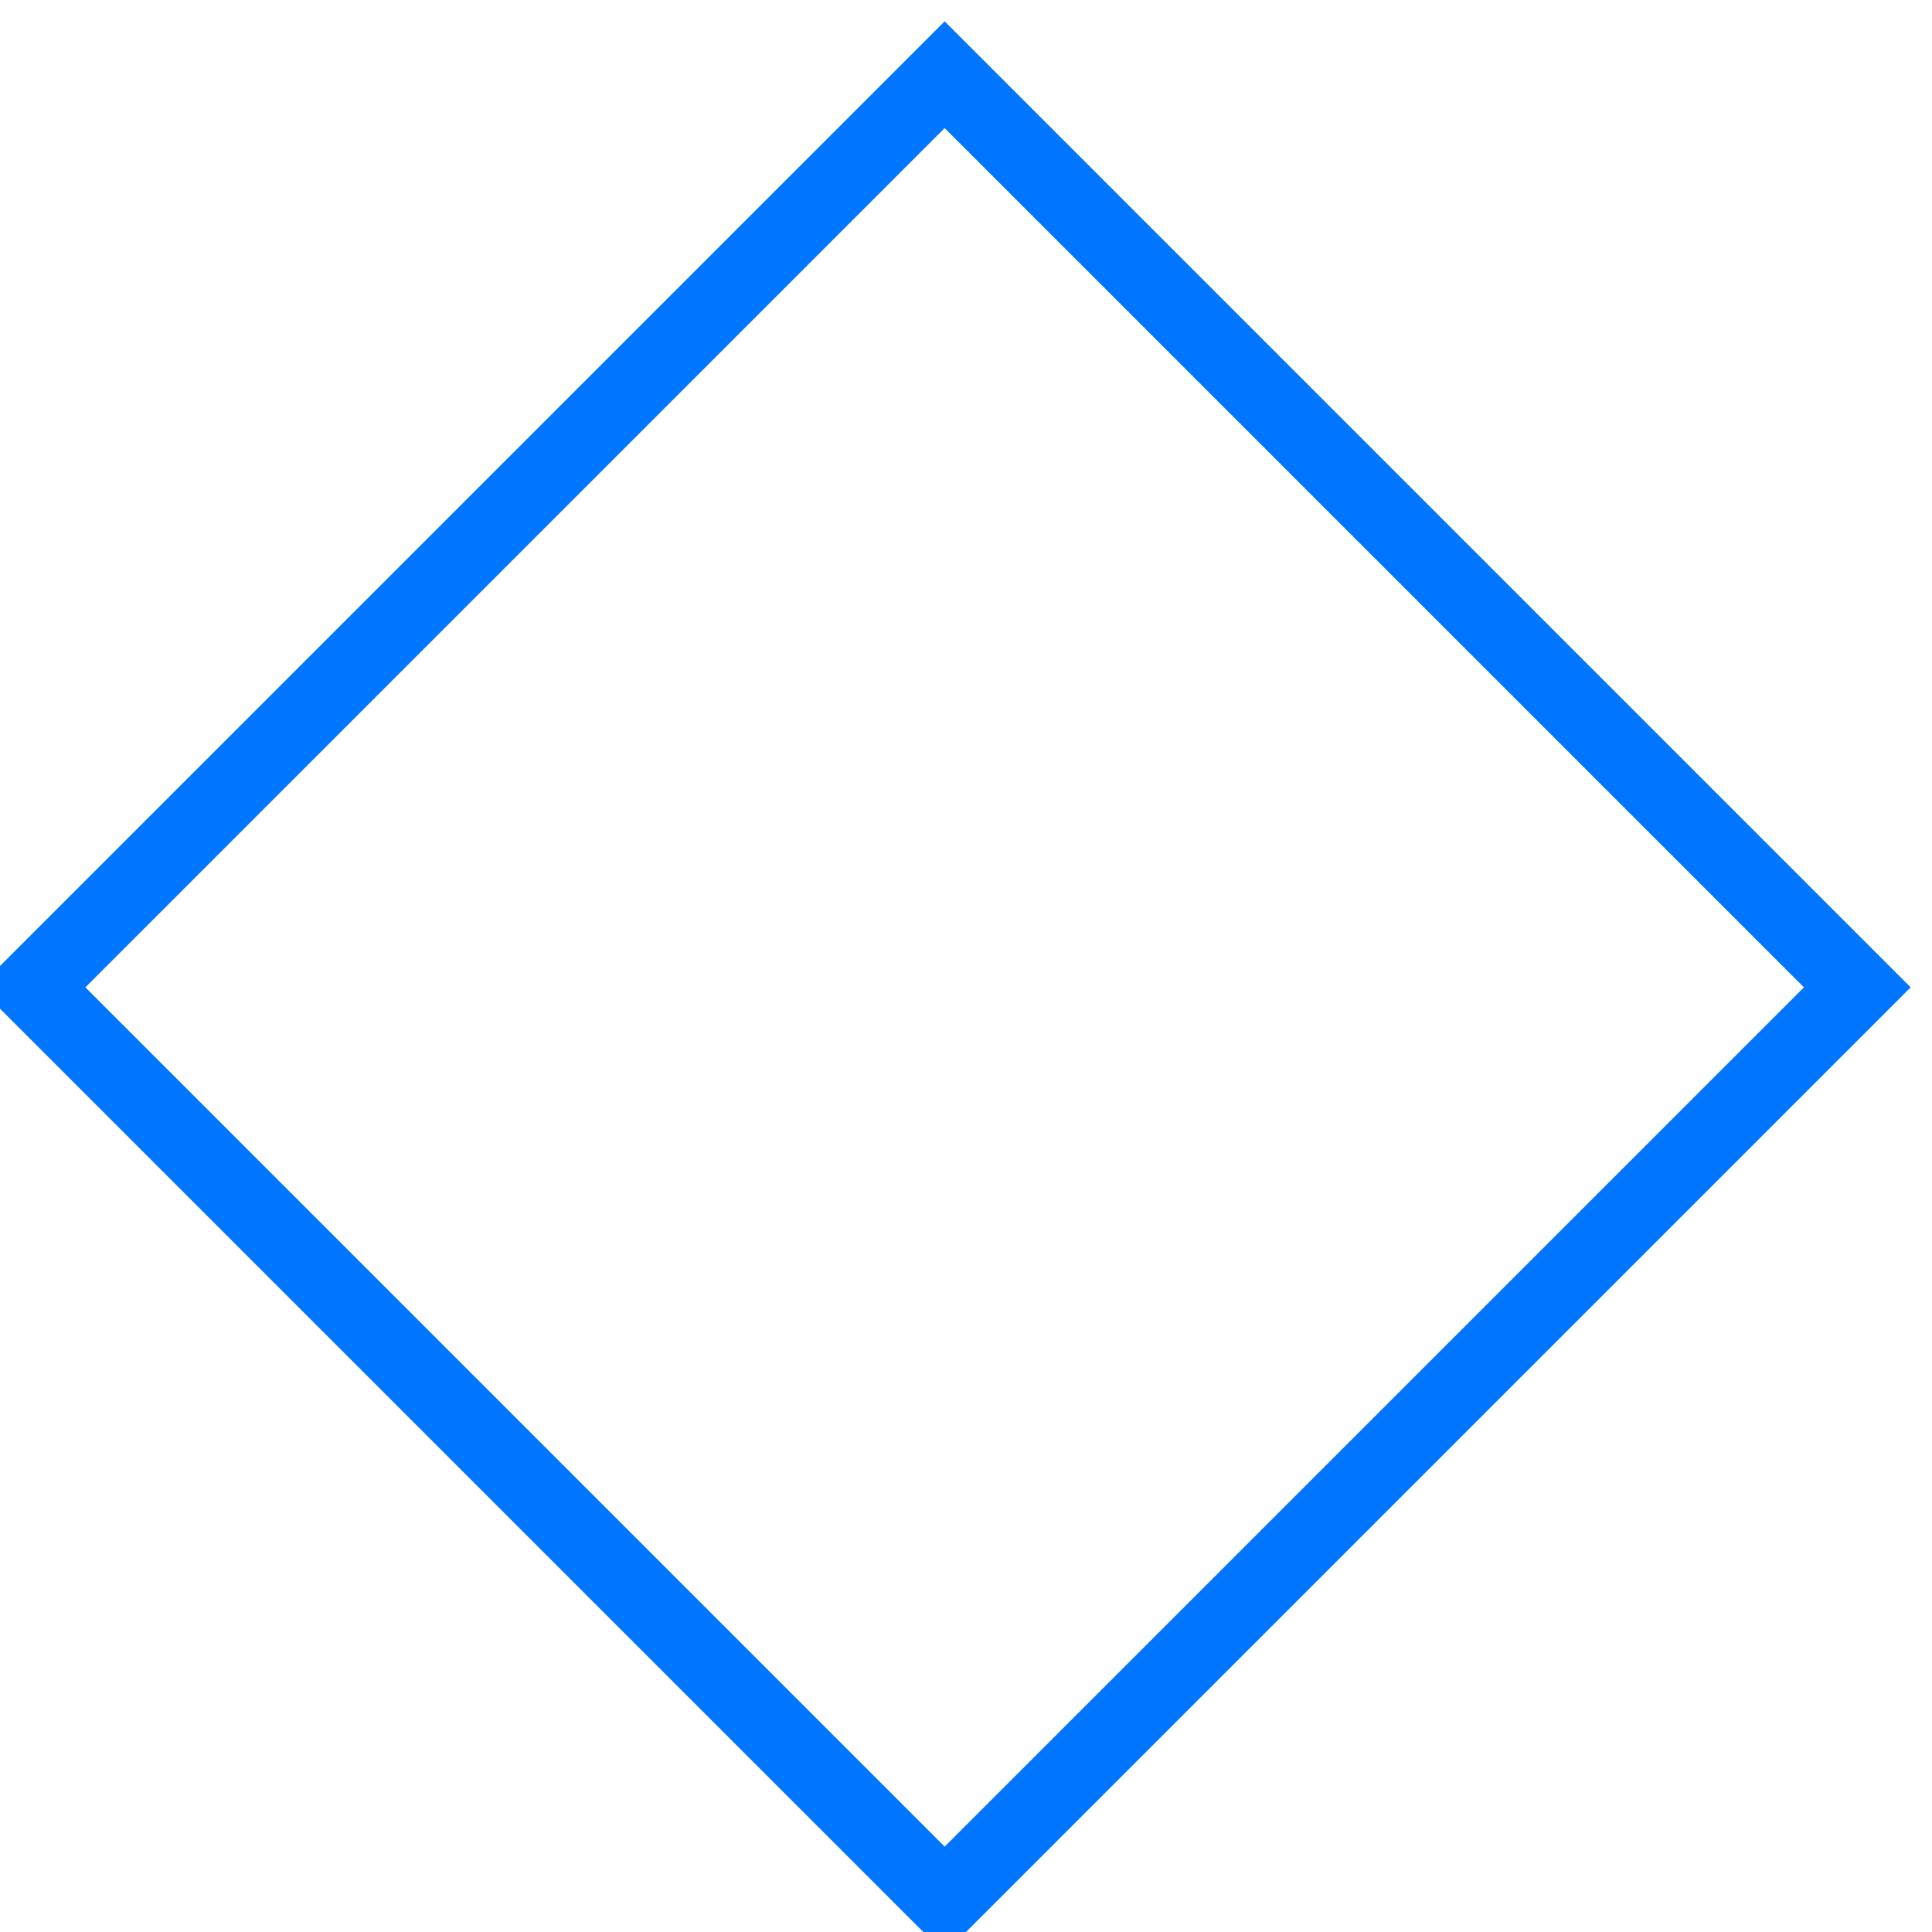
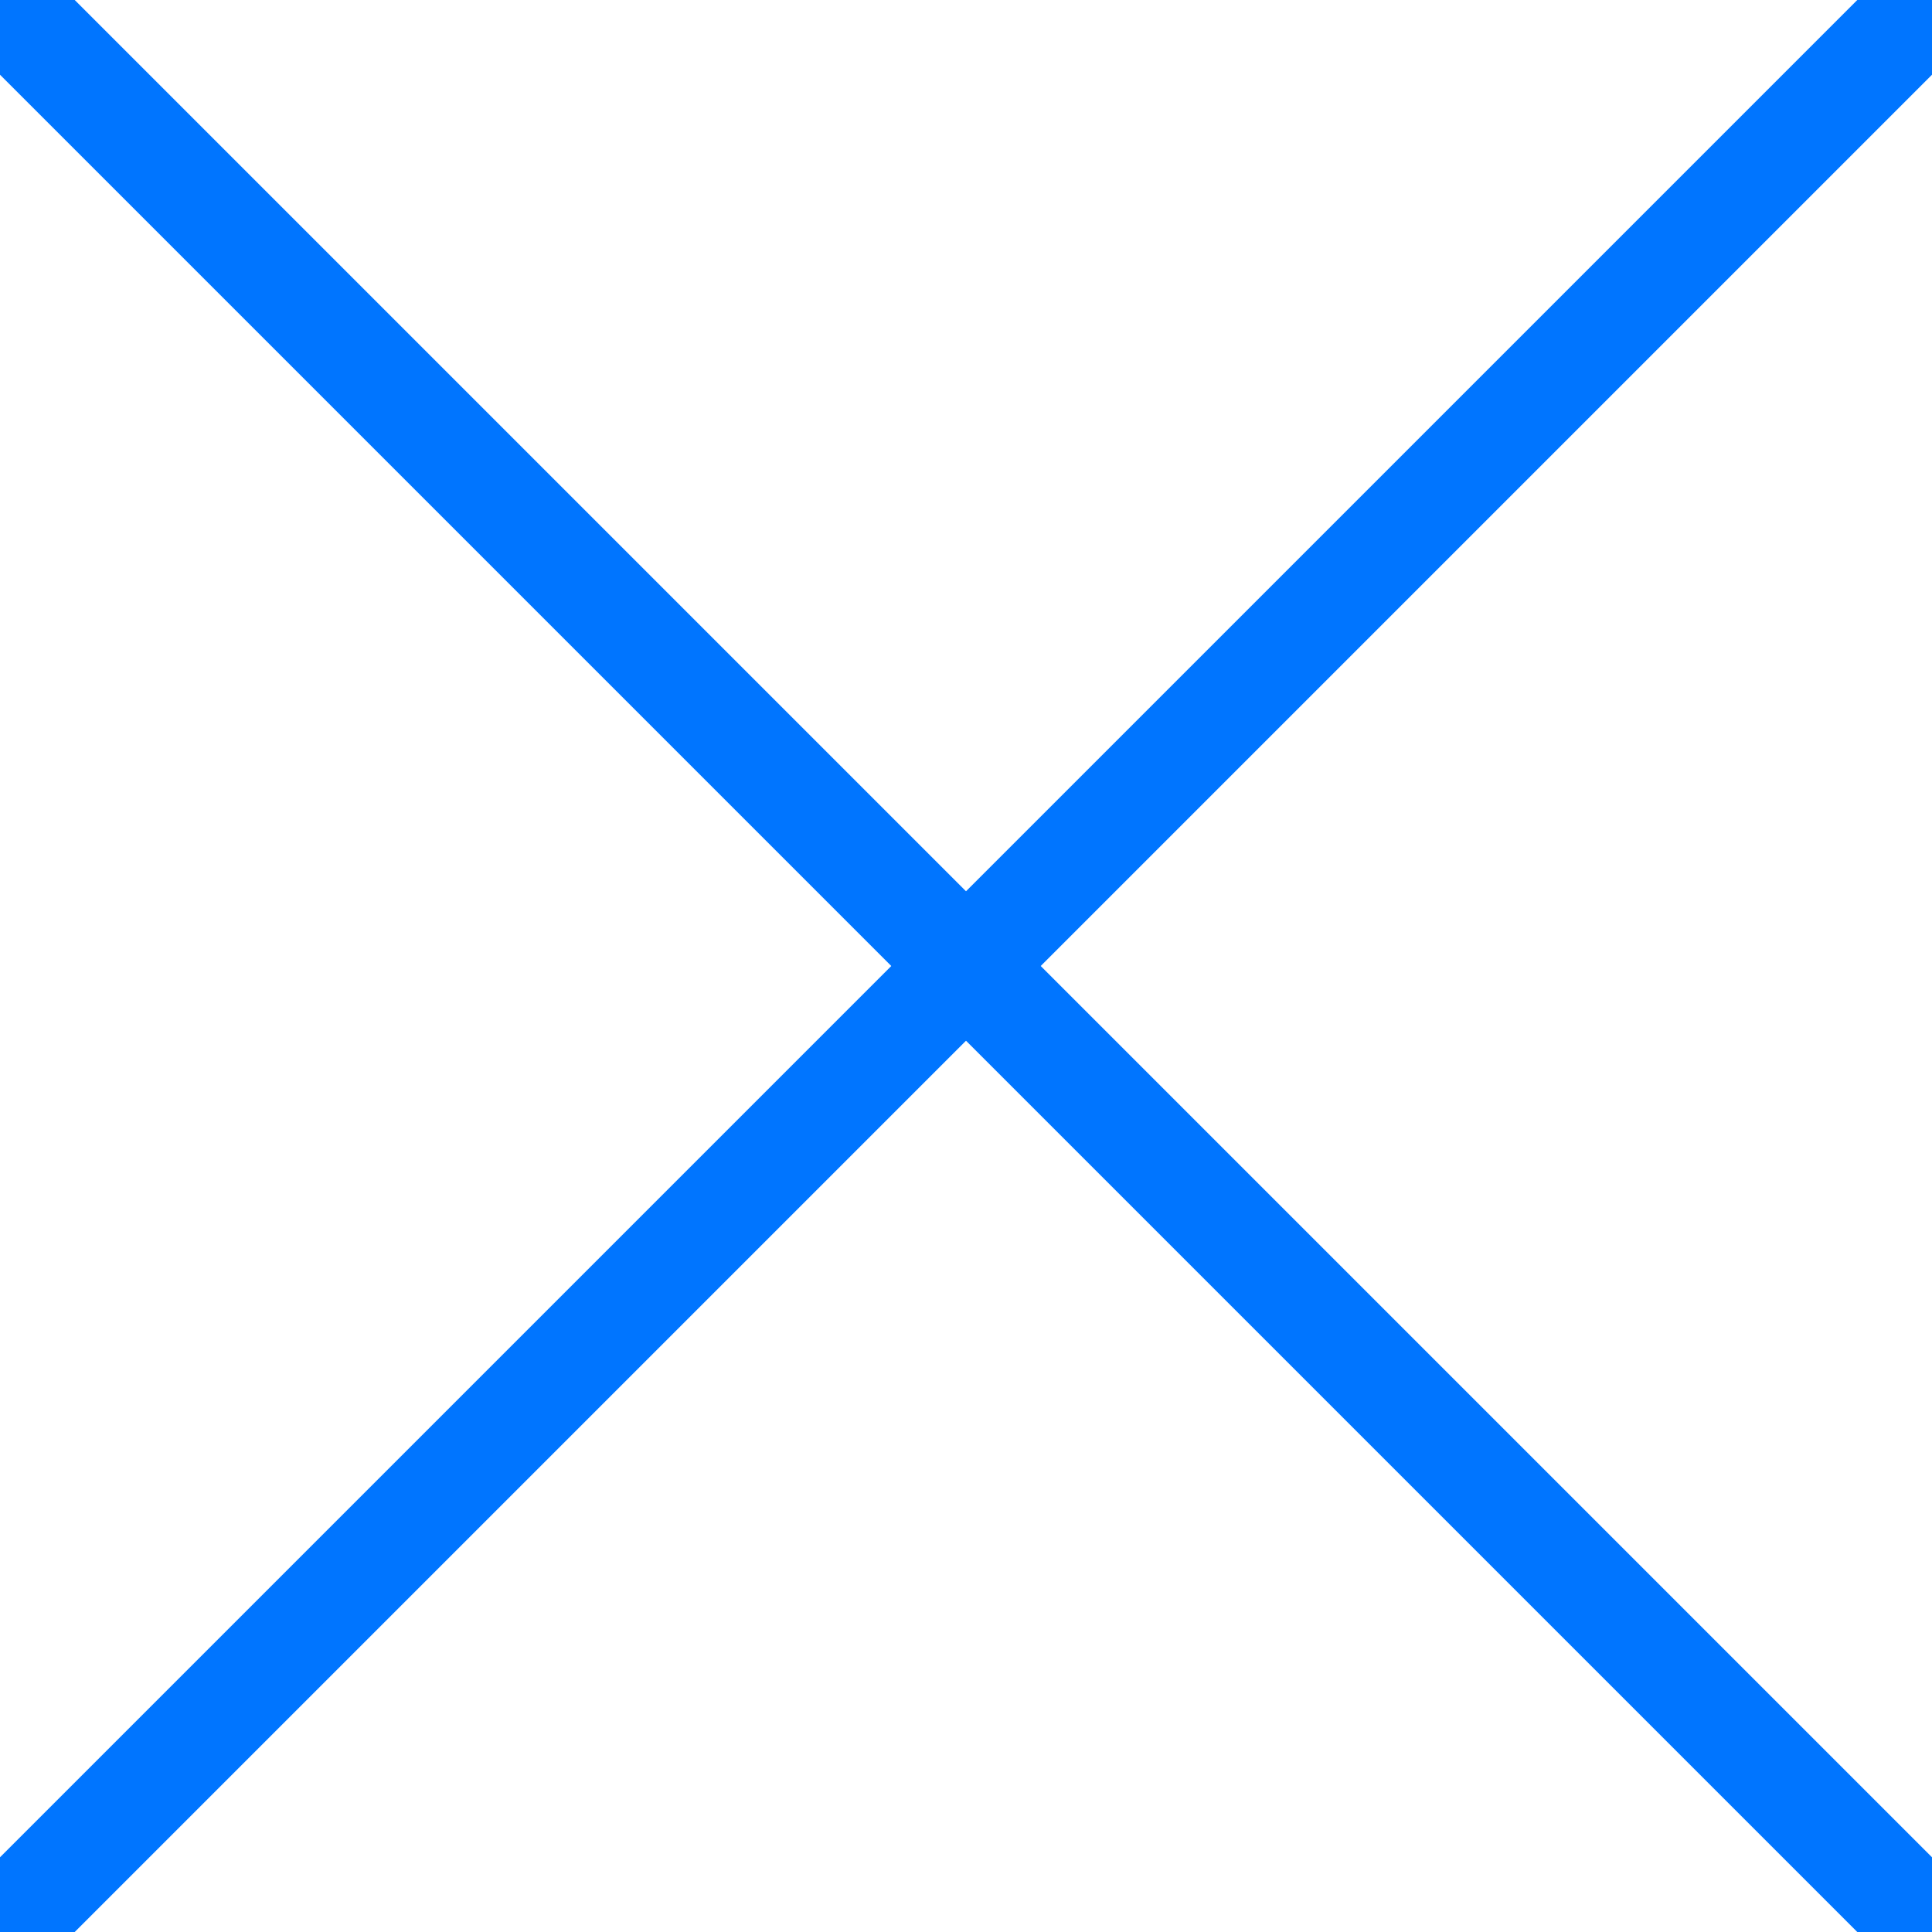
<svg xmlns="http://www.w3.org/2000/svg" id="svg8" version="1.1" viewBox="0 0 128 128" height="128" width="128">
  <defs id="defs2" />
-   <g transform="translate(0,-263.1333)" id="layer1">
-     <rect transform="rotate(-45)" y="233.818" x="-230.818" height="85.51" width="85.51" id="rect10" style="opacity:1;vector-effect:none;fill:none;fill-opacity:1;stroke:#0075ff;stroke-width:5;stroke-linecap:butt;stroke-linejoin:miter;stroke-miterlimit:4;stroke-dasharray:none;stroke-dashoffset:0;stroke-opacity:1;paint-order:markers stroke fill" />
-   </g>
+   <path style="fill:none;stroke:#0075ff;stroke-width:7;stroke-linecap:butt;stroke-linejoin:miter;stroke-opacity:1;stroke-miterlimit:4;stroke-dasharray:none" d="M 0,128 128,0" id="path27" />
+   <path style="fill:none;stroke:#0075ff;stroke-width:7;stroke-linecap:butt;stroke-linejoin:miter;stroke-opacity:1;stroke-miterlimit:4;stroke-dasharray:none" d="M 0,0 128,128" id="path29" />
</svg>
